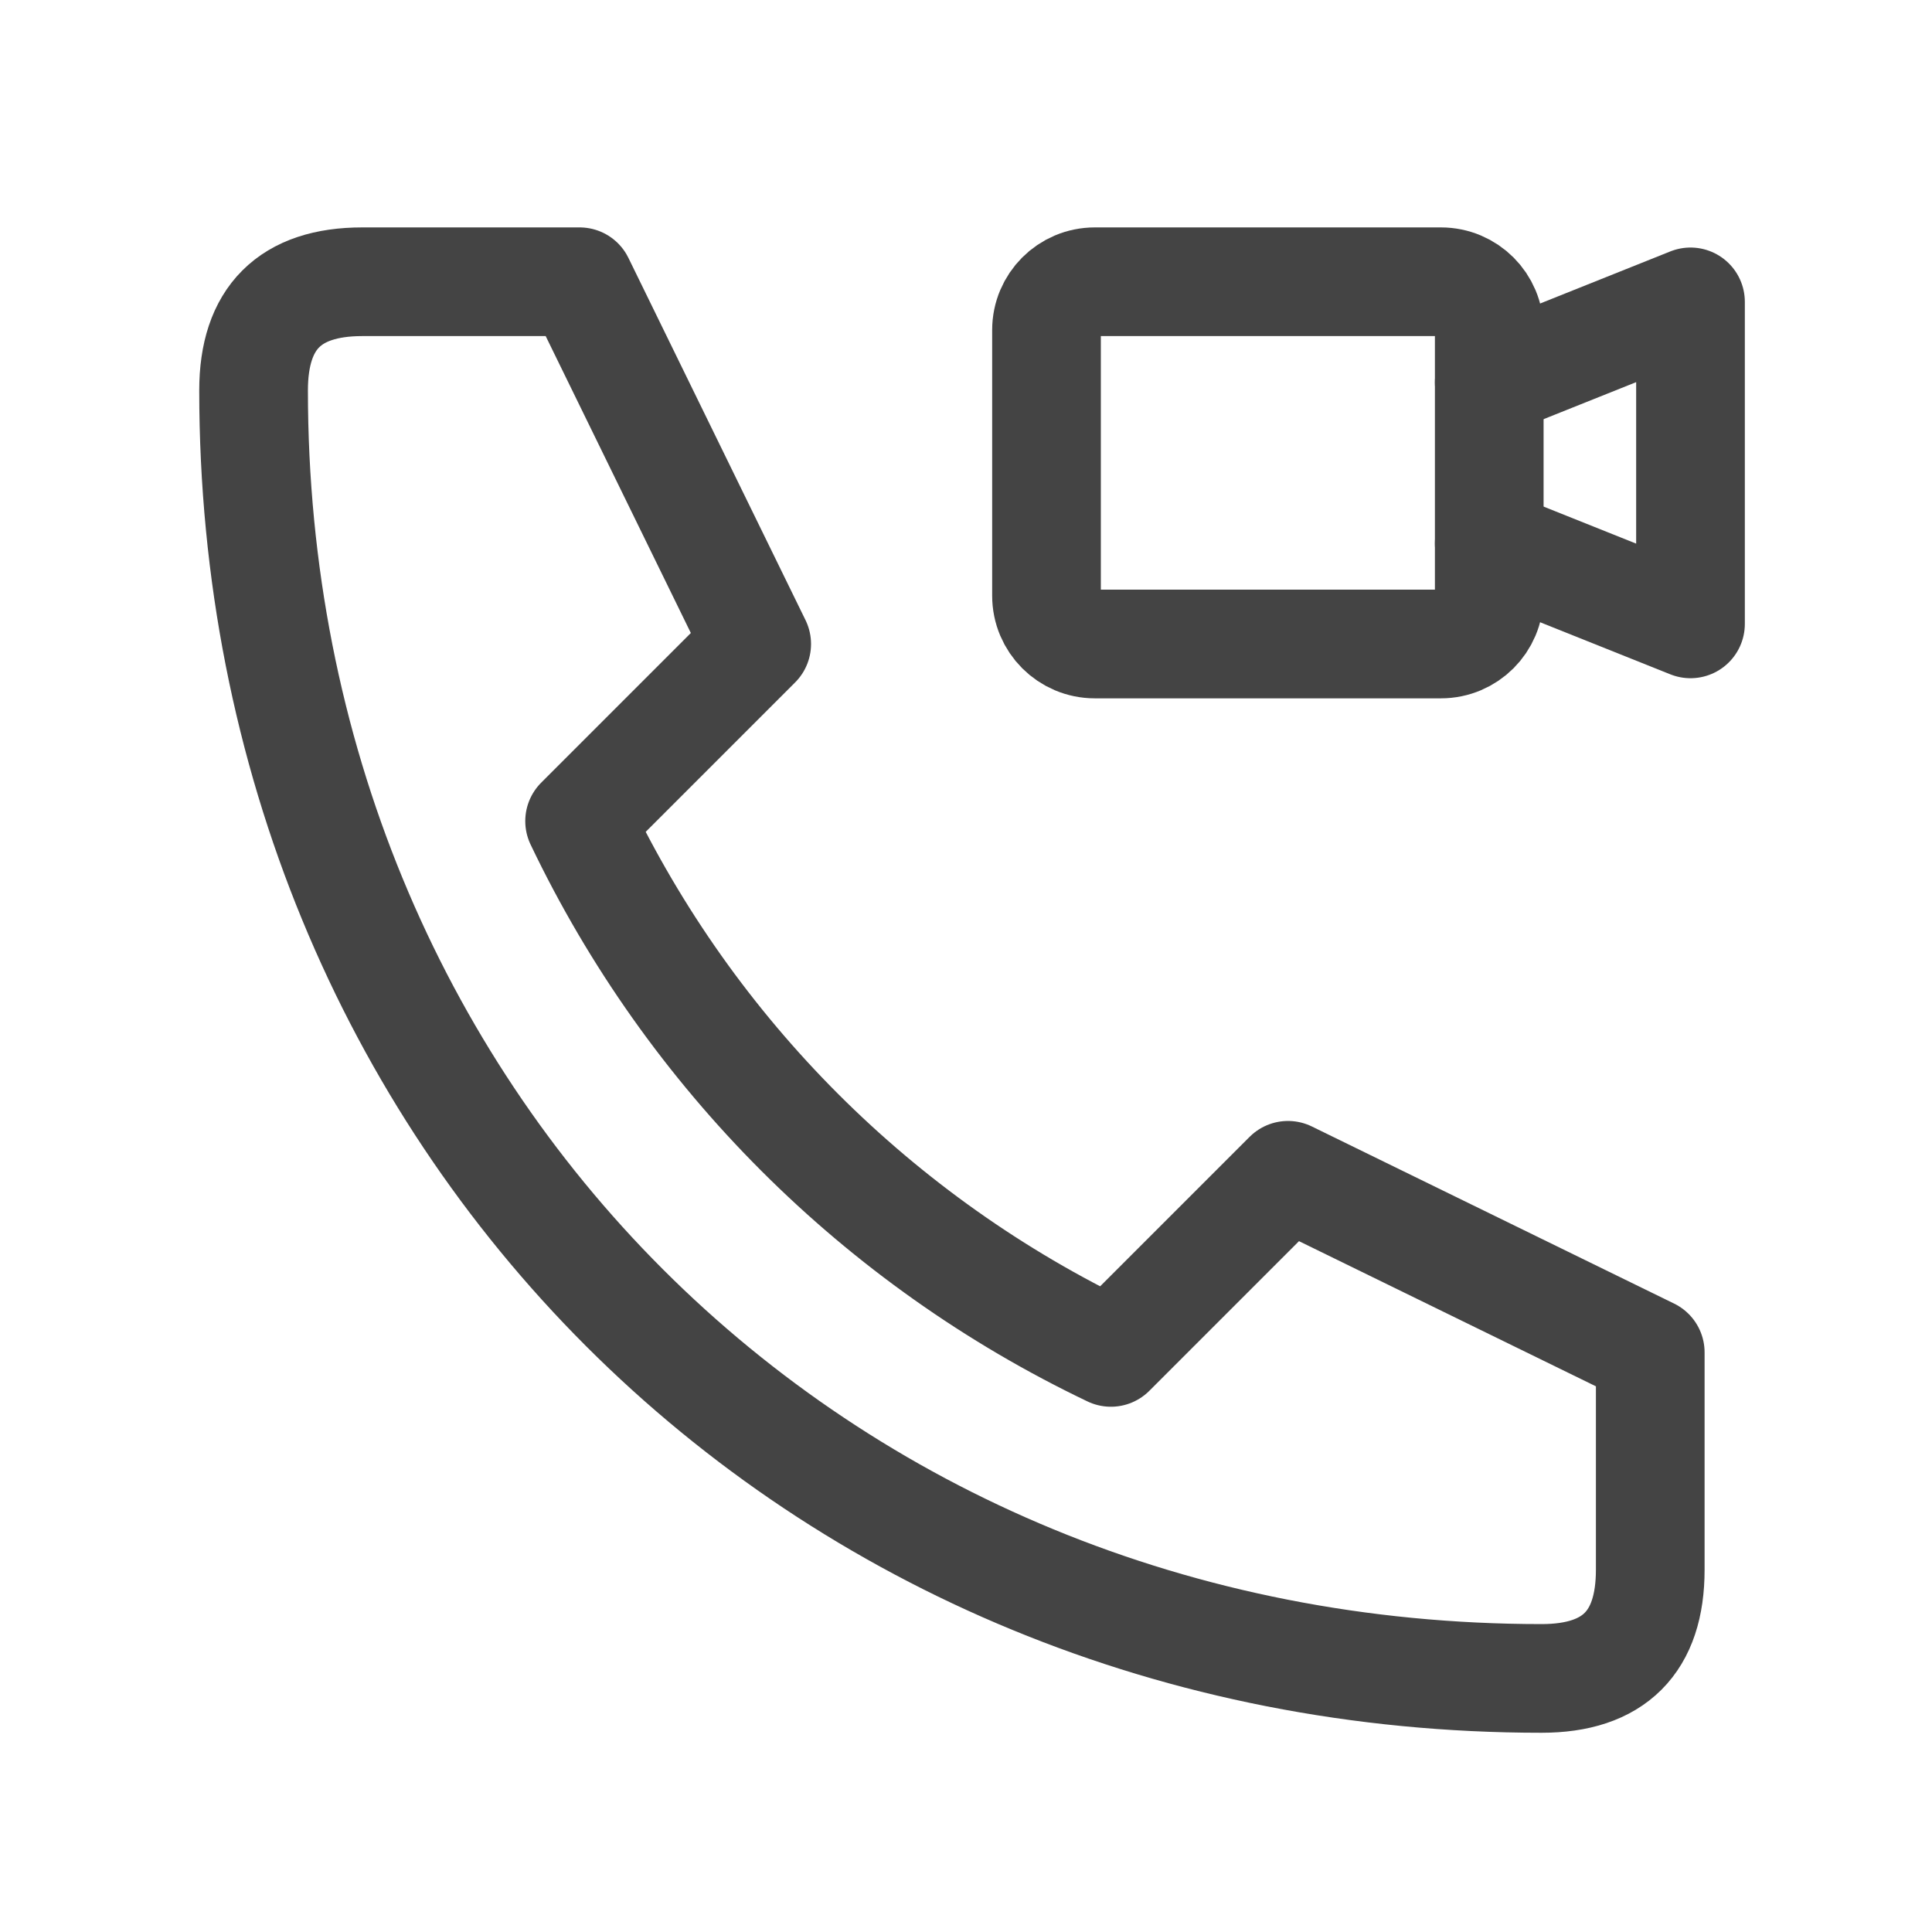
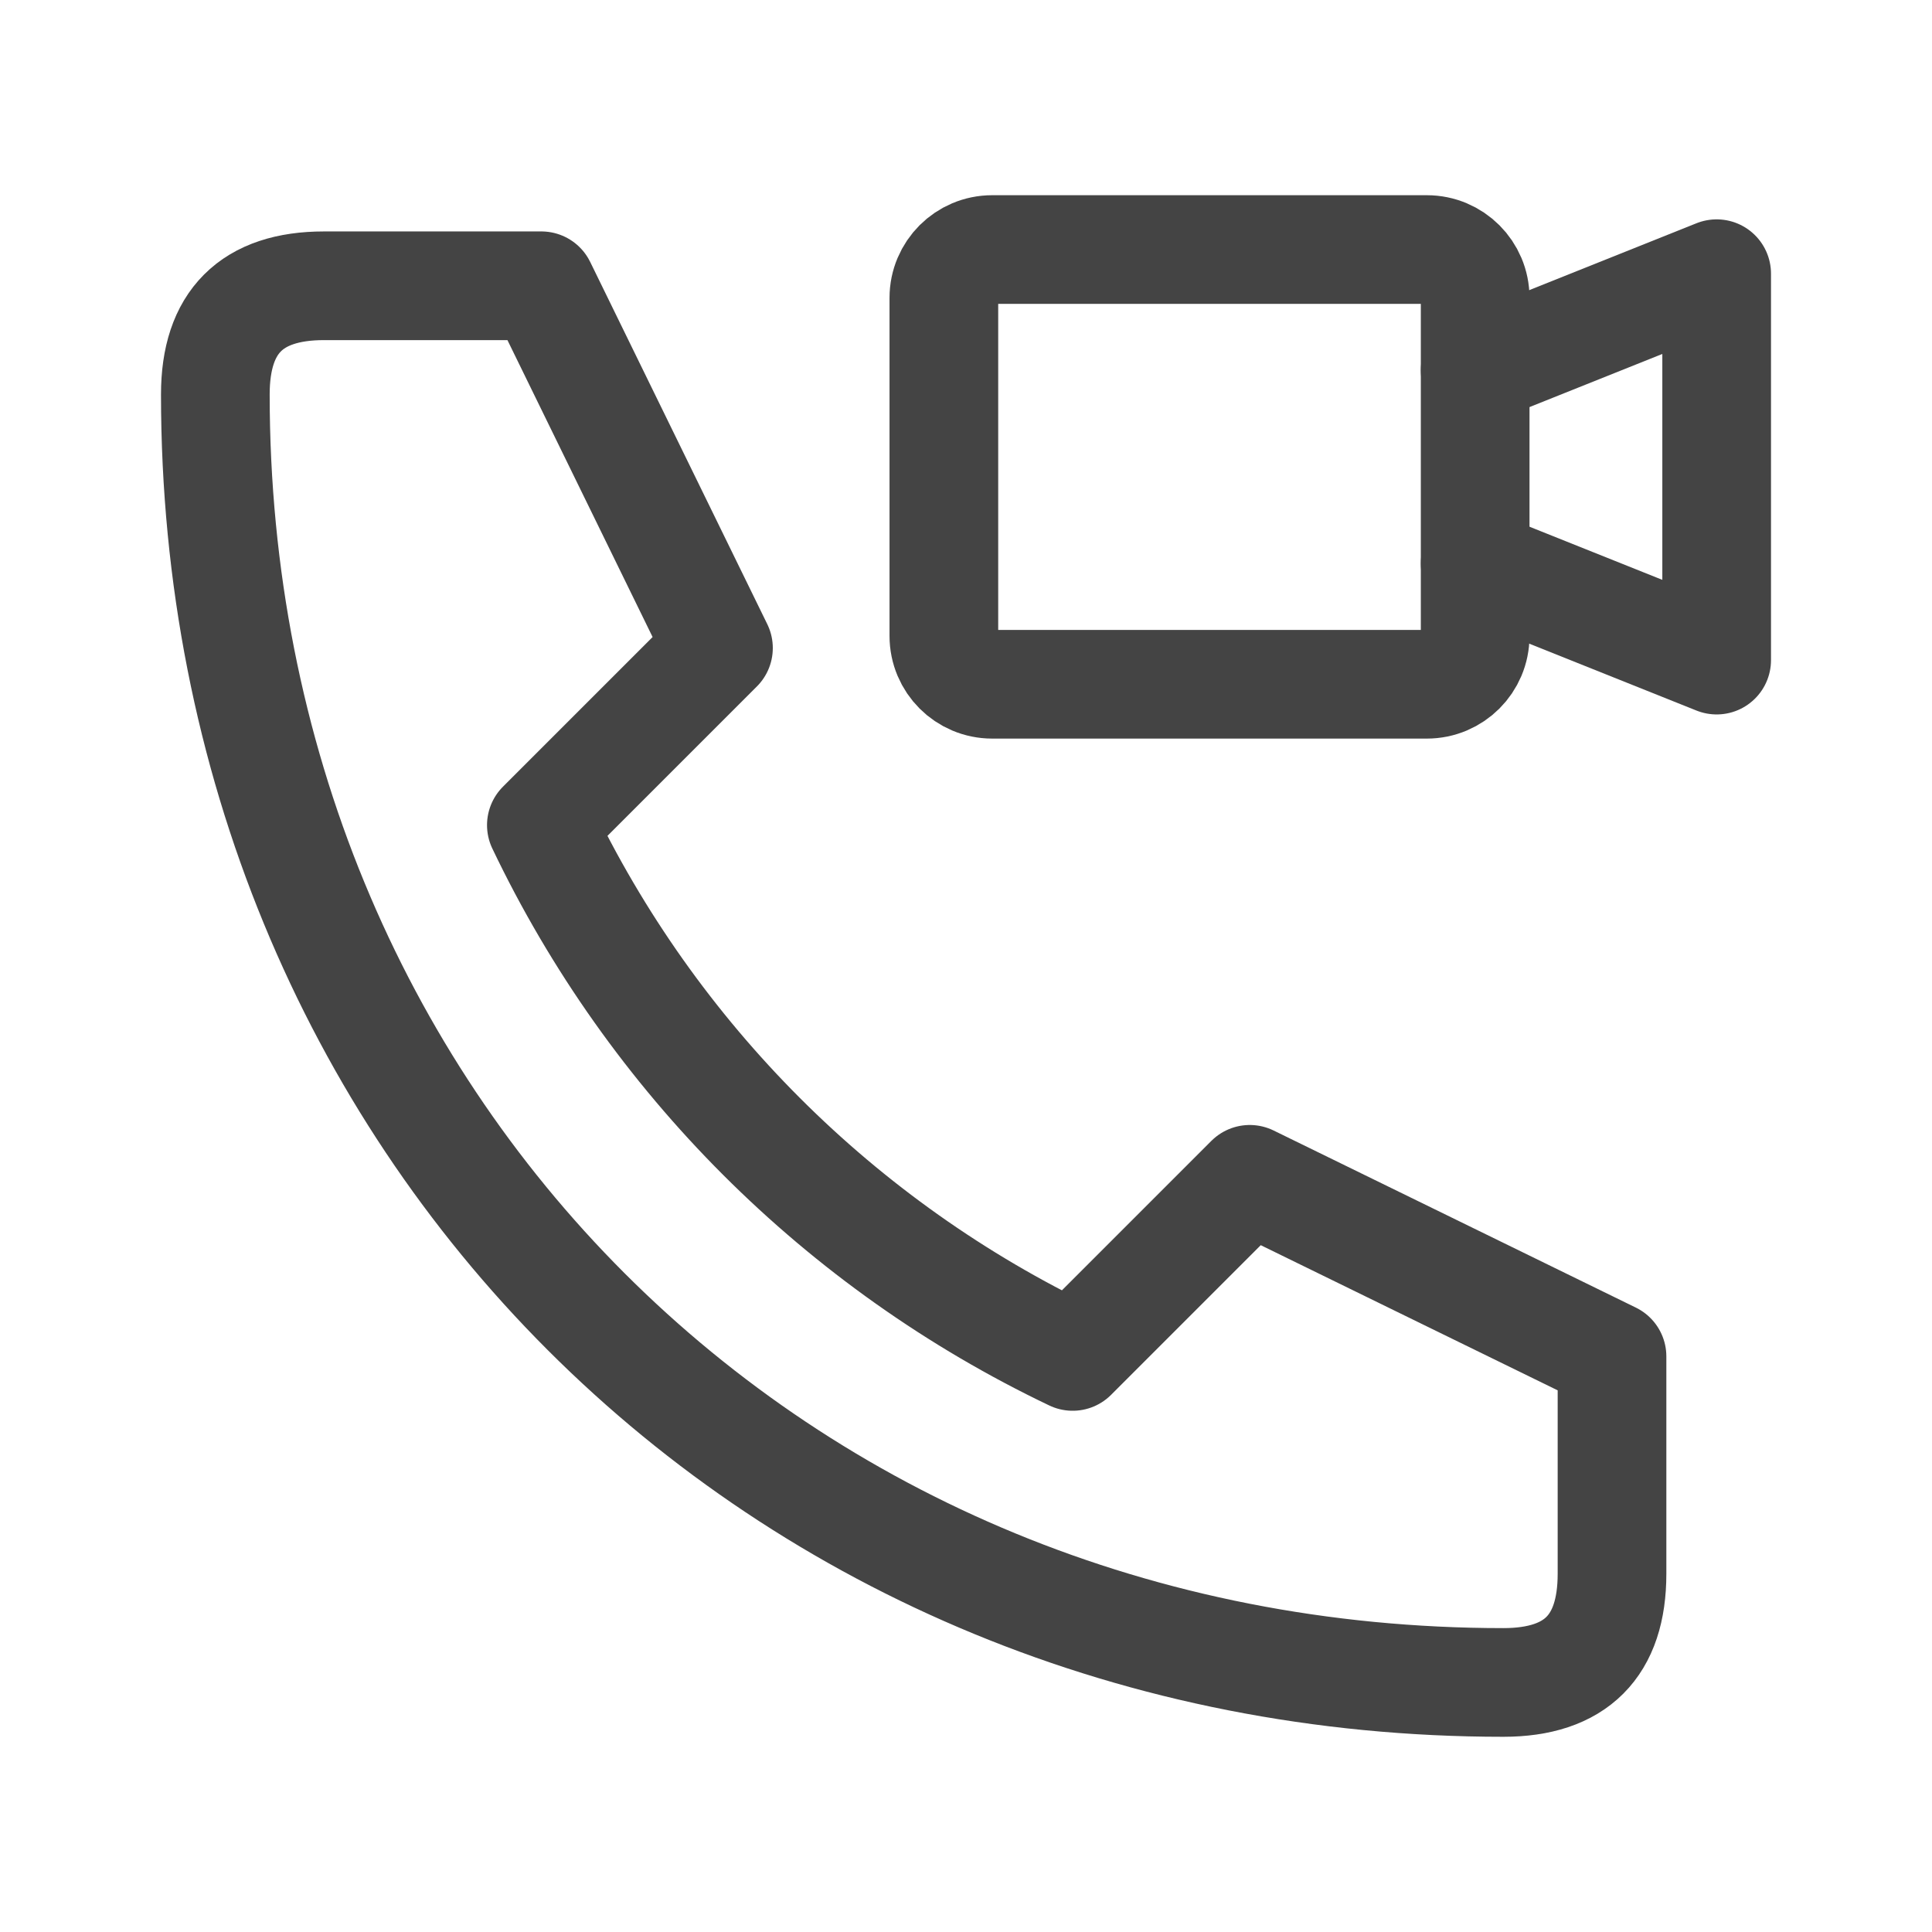
<svg xmlns="http://www.w3.org/2000/svg" width="384" height="384" viewBox="0 0 24 24">
-   <g fill="none" stroke="#444444" stroke-width="1.35" stroke-linecap="round" stroke-linejoin="round">
-     <path d="M20.5 16.8v2.7q0 1.35-1.35 1.35C10.1 20.85 3.15 13.9 3.15 4.85q0-1.35 1.35-1.35h2.7l2.2 4.5-2.2 2.2a14 14 0 0 0 6.6 6.6l2.2-2.2Z" />
-     <rect x="13" y="3.5" width="5.5" height="4.5" rx="0.6" />
-     <path d="m18.5 4.75 2.5-1v4l-2.5-1" />
+   <g data-center-mode="complete-composition" fill="none" stroke="#444444" stroke-width="1.35" stroke-linecap="round" stroke-linejoin="round" data-camera-scale="1.2" data-center-shift="-0.475,0.05">
+     <path data-role="handset" d="M20.025 16.85V19.55Q20.025 20.9 18.675 20.9C9.625 20.9 2.675 13.95 2.675 4.9Q2.675 3.55 4.025 3.55H6.725L8.925 8.05L6.725 10.25C8.105 13.14 10.435 15.47 13.325 16.85L15.525 14.65L20.025 16.85Z" />
+     <g data-role="camera">
+       <rect x="11.725" y="3.1" width="6.6" height="5.4" rx="0.6" />
+       <path d="M18.325 4.6 21.325 3.4V8.2L18.325 7.0" />
+     </g>
  </g>
</svg>
